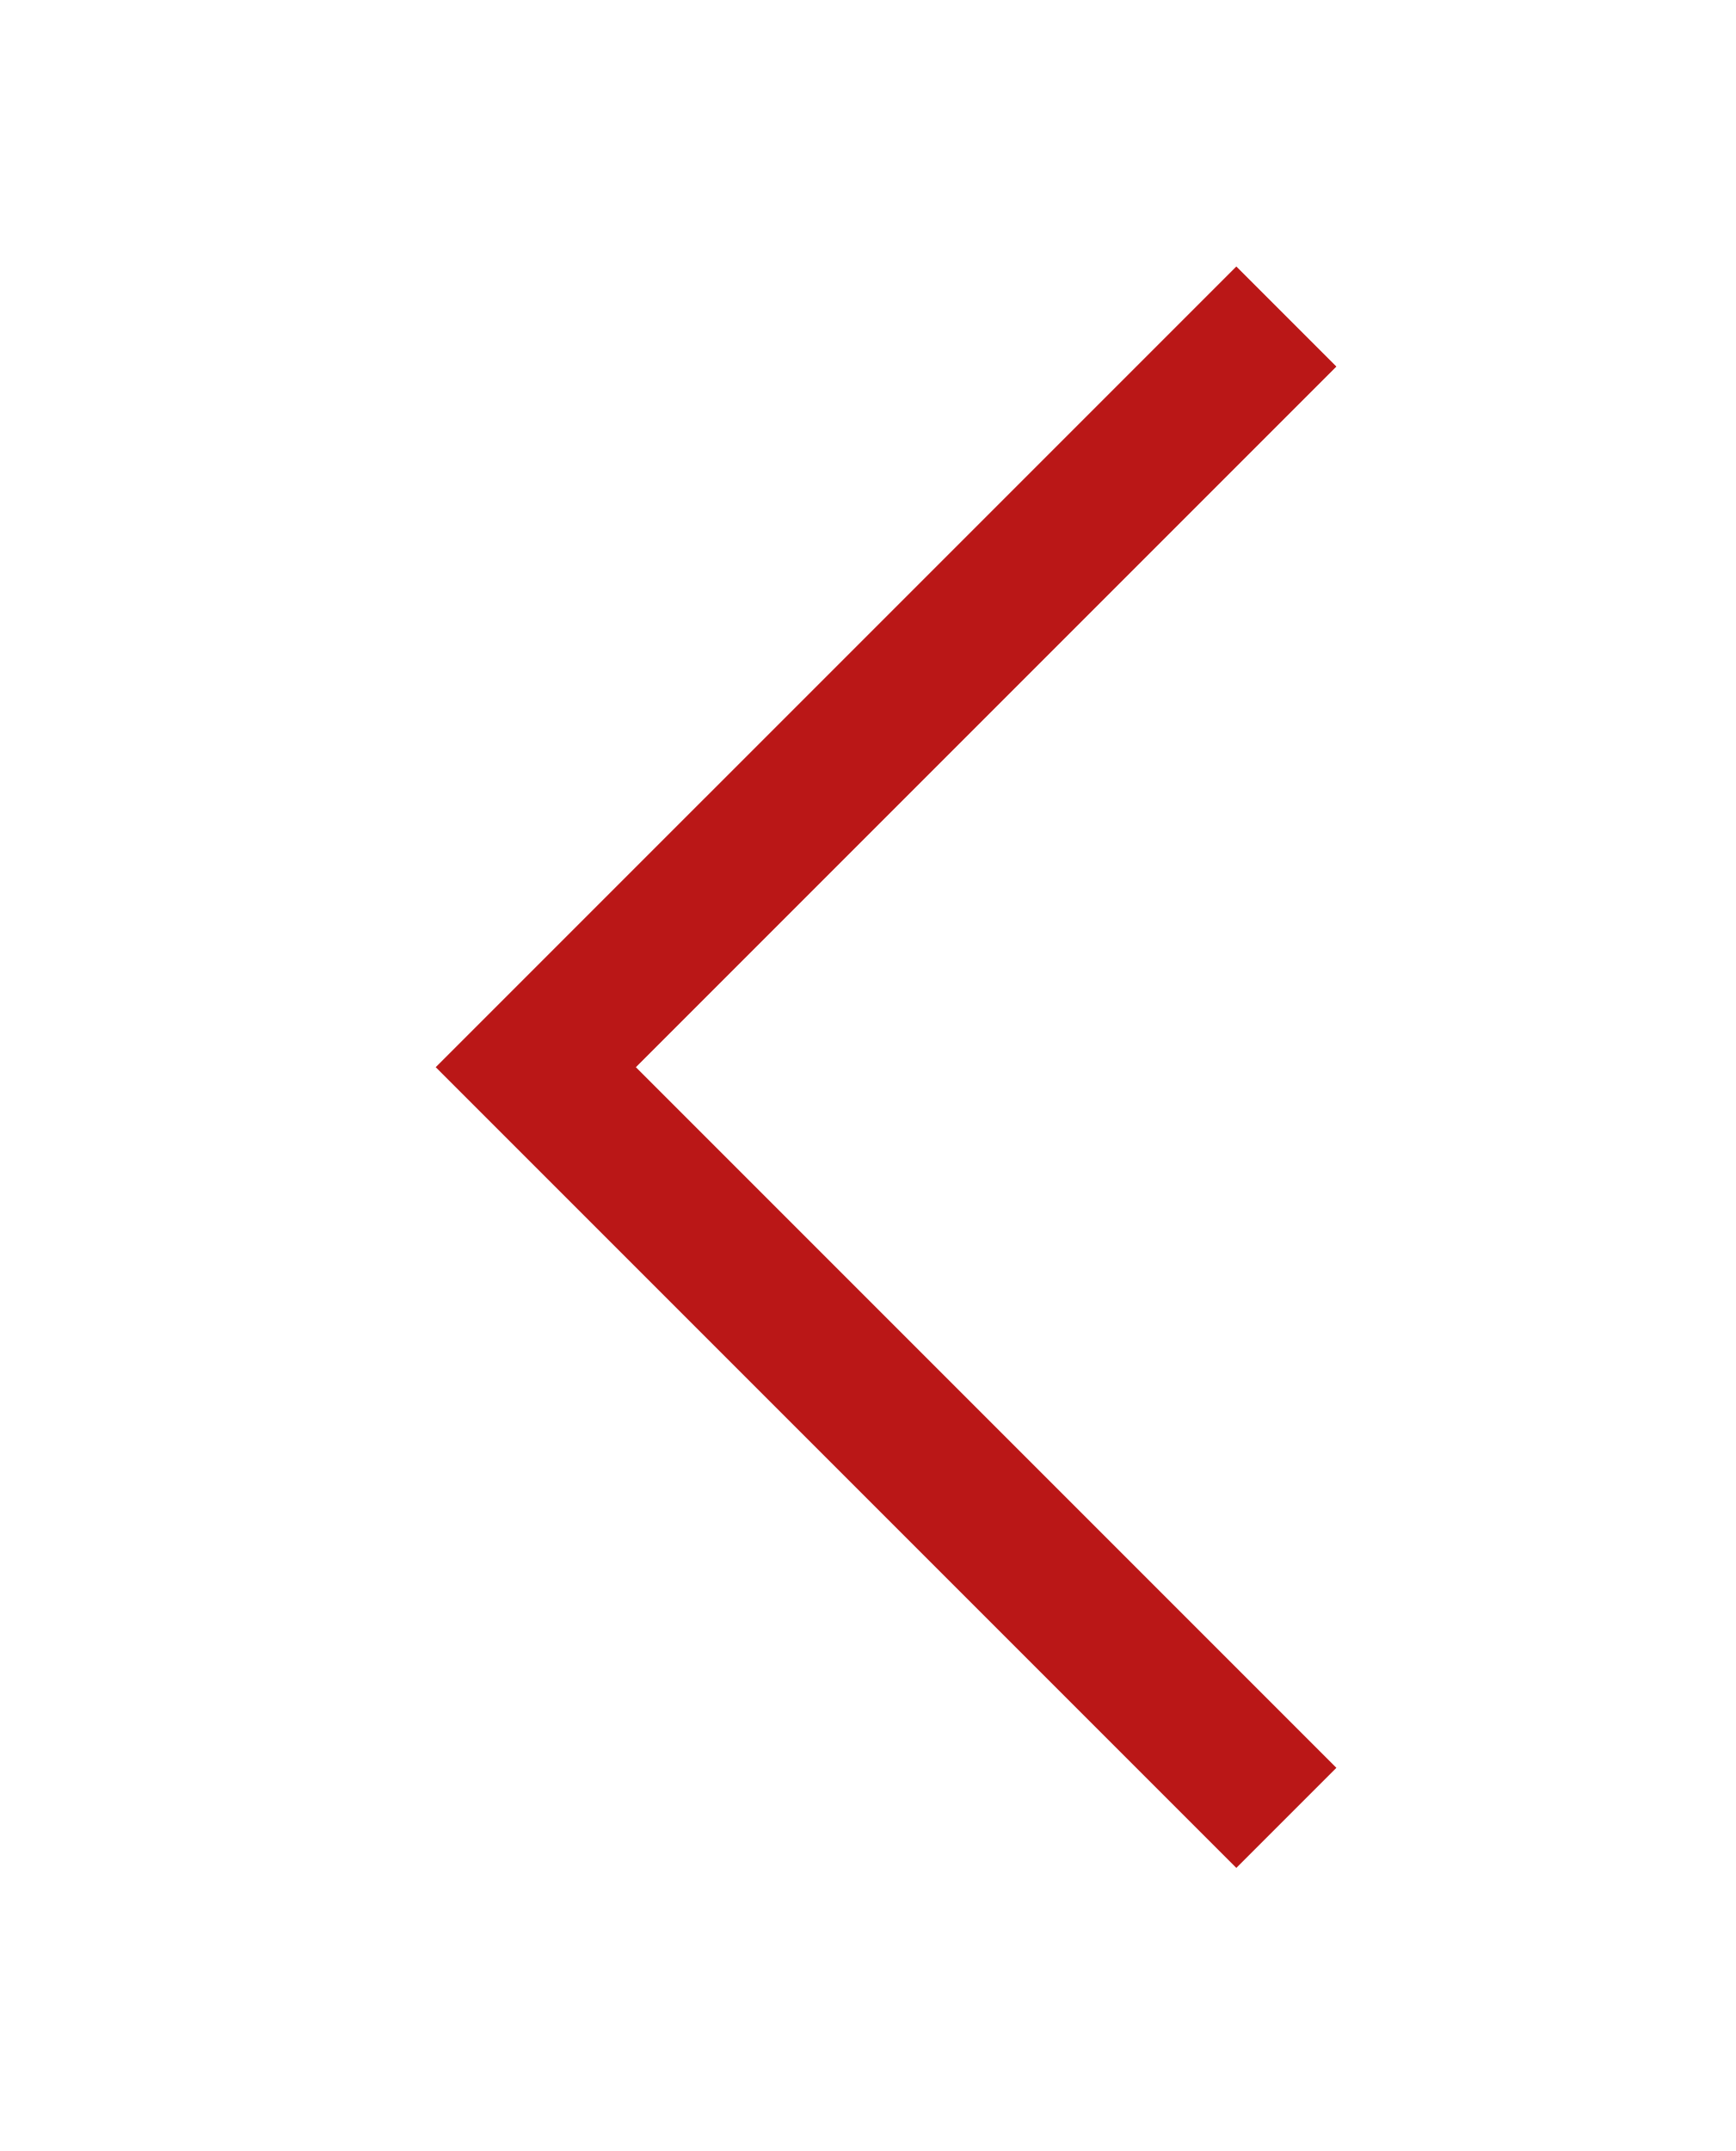
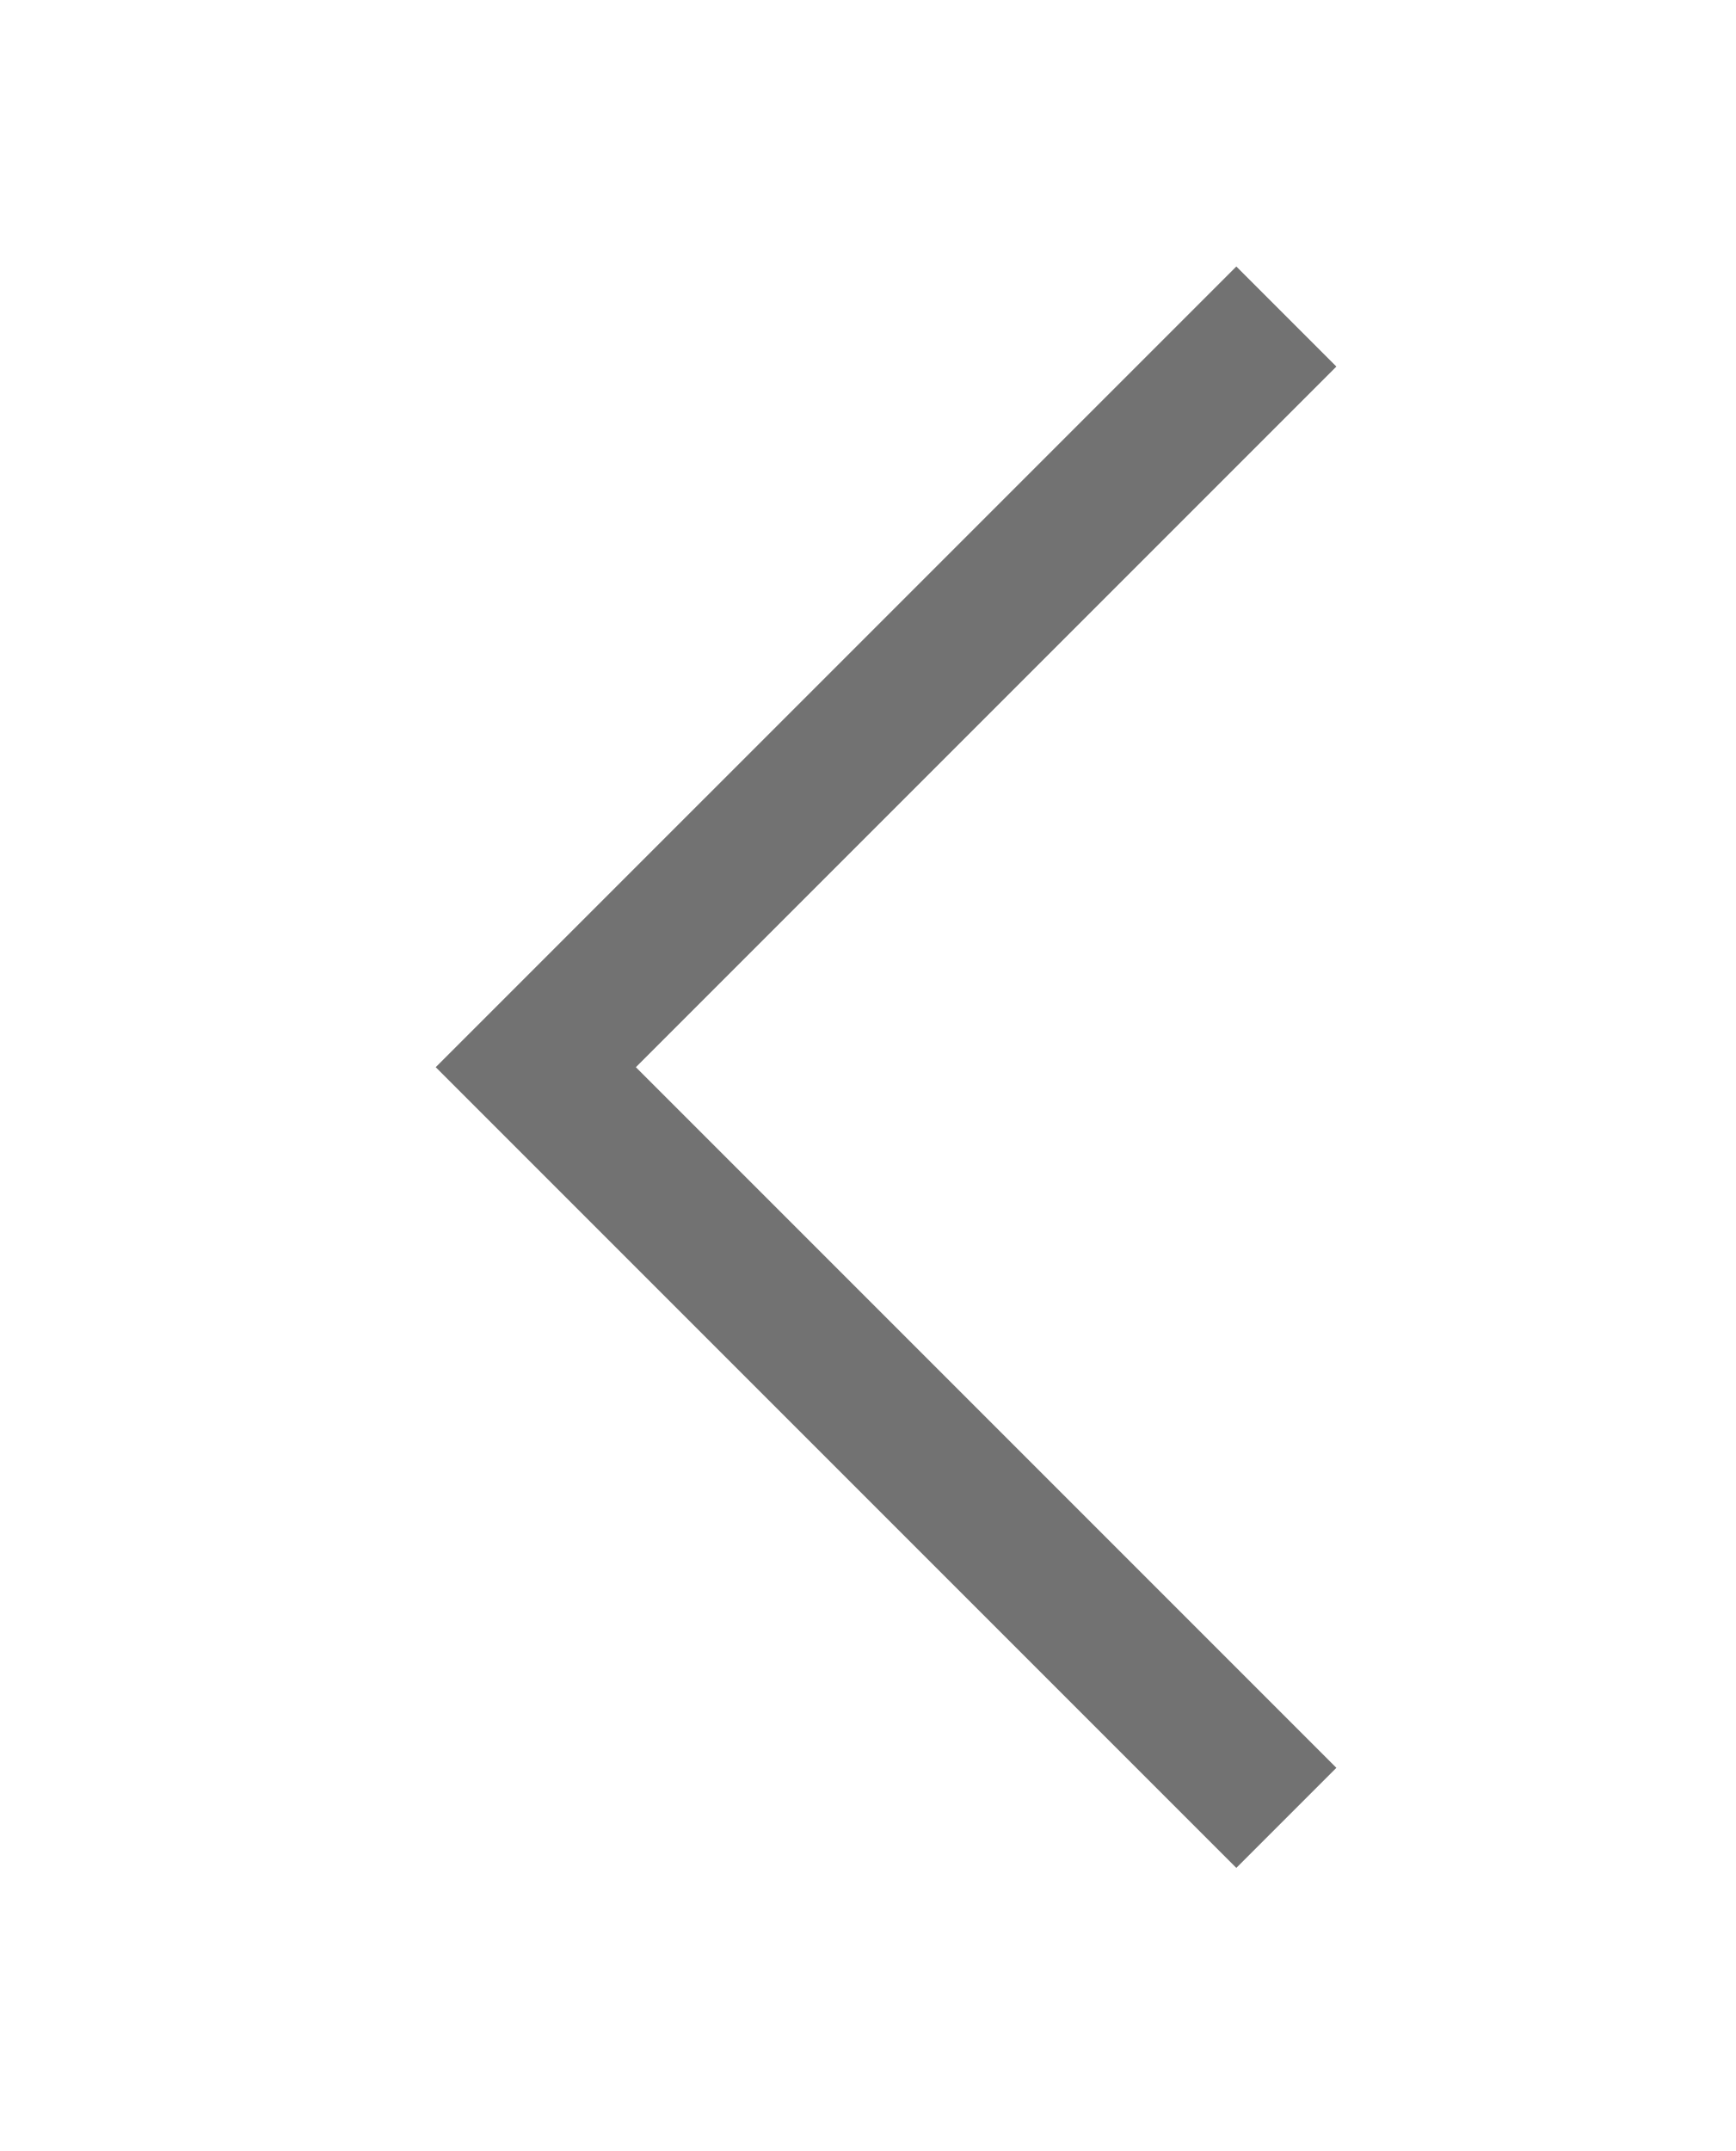
<svg xmlns="http://www.w3.org/2000/svg" version="1.1" id="Layer_1" x="0px" y="0px" width="49.042px" height="60.785px" viewBox="0 0 49.042 60.785" enable-background="new 0 0 49.042 60.785" xml:space="preserve">
-   <polygon fill="#BA1717" points="37.771,10.359 34.943,7.531 12.315,30.158 34.943,52.785 37.771,49.957 17.972,30.158 " />
+   <polygon fill="#727272" points="37.771,10.359 34.943,7.531 12.315,30.158 34.943,52.785 37.771,49.957 17.972,30.158 " />
</svg>
